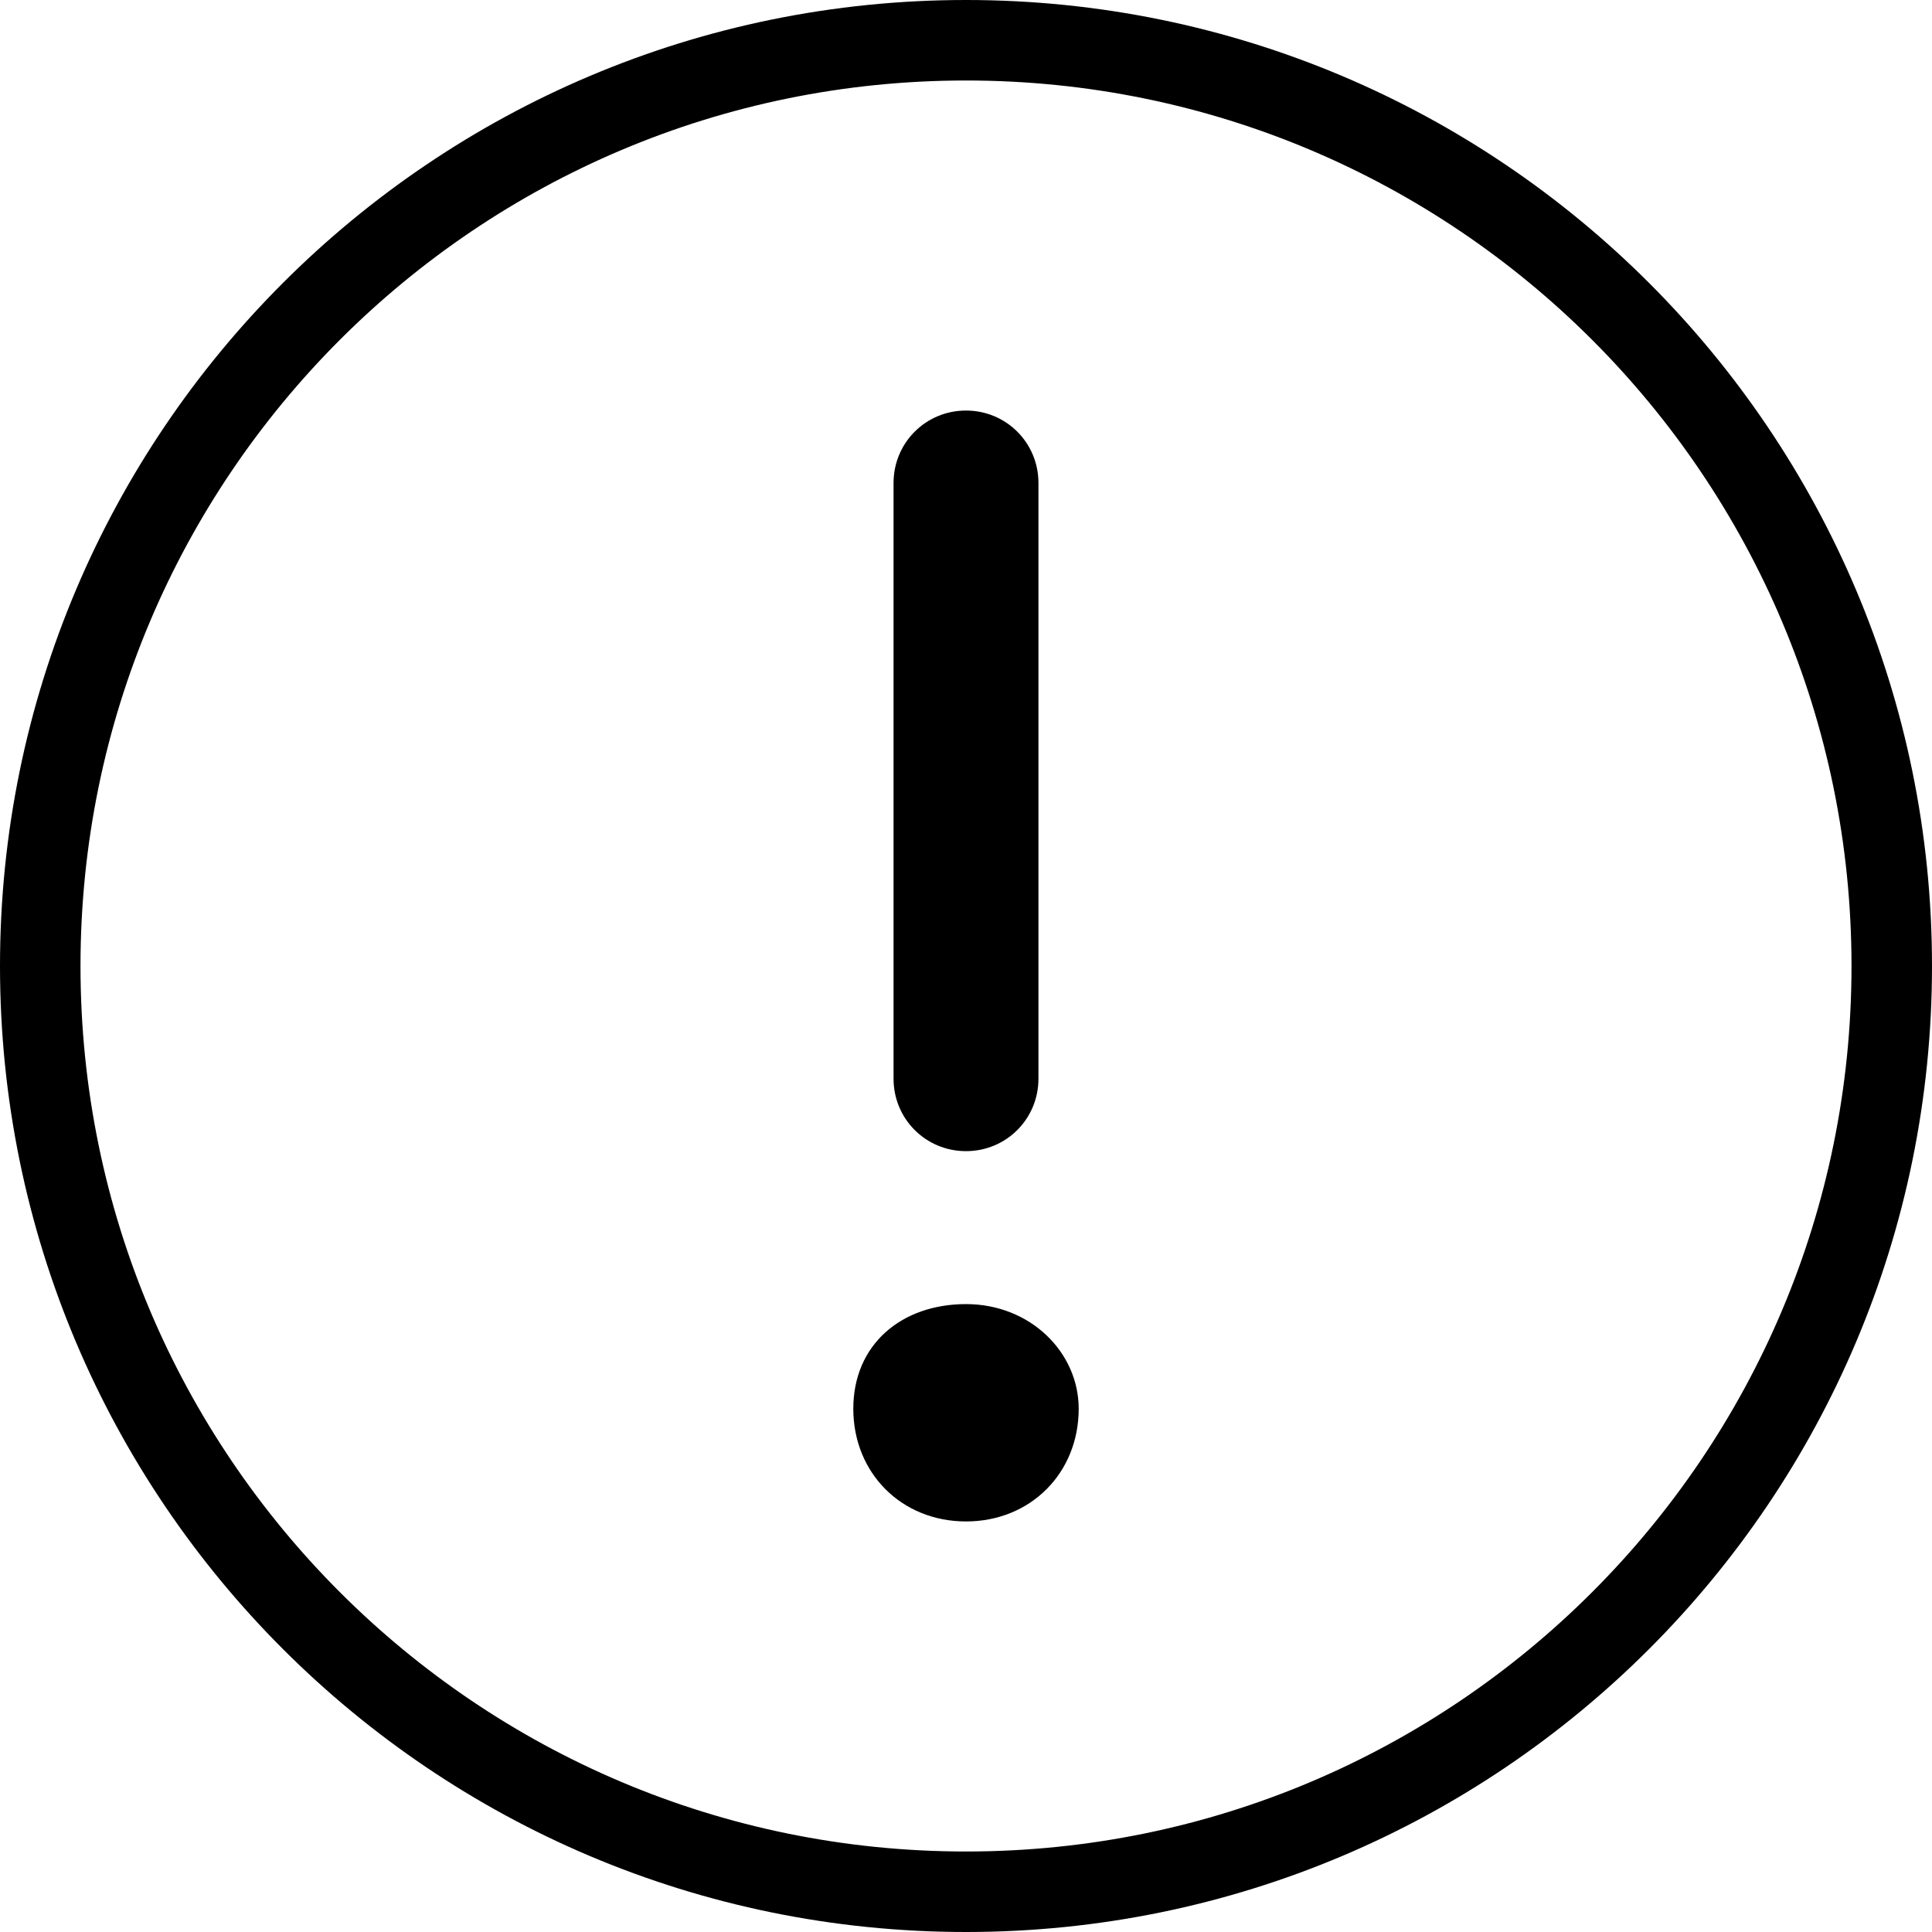
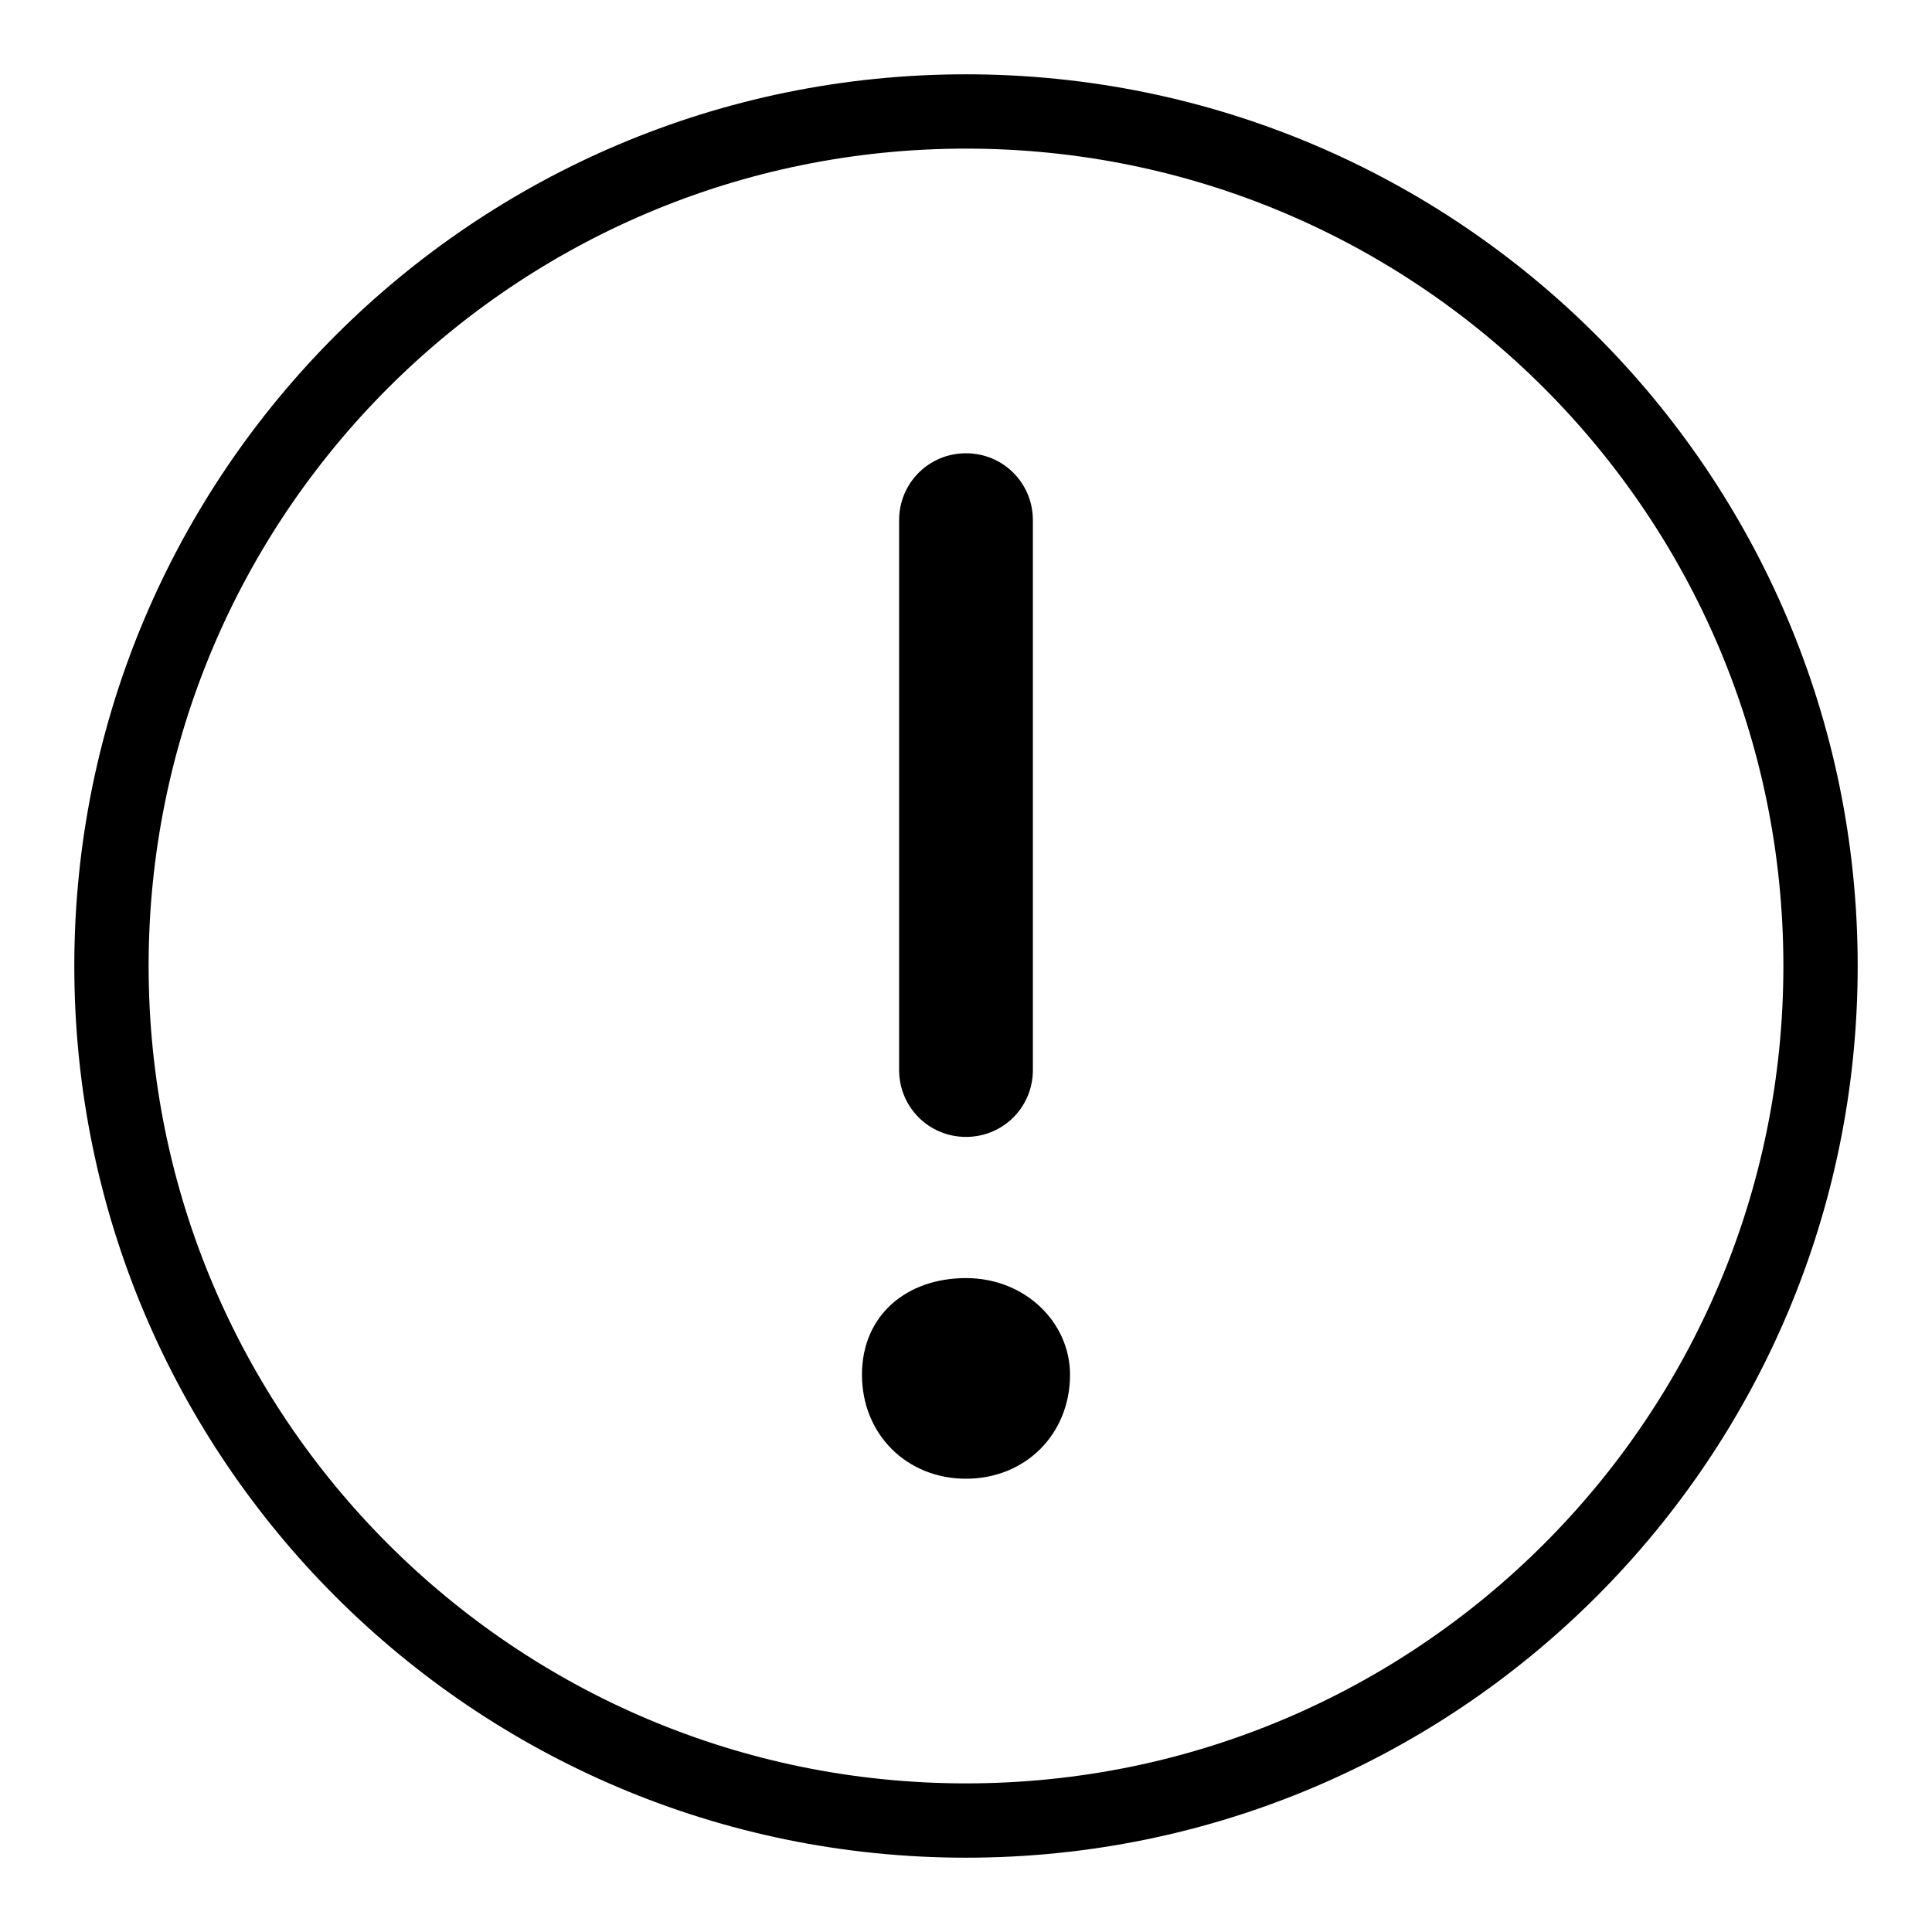
- <svg xmlns="http://www.w3.org/2000/svg" version="1.1" width="24" height="24" viewBox="0 0 24 24">
+ <svg xmlns="http://www.w3.org/2000/svg" id="m-svg__error" viewBox="-1 -1 26 26">
  <circle stroke="currentColor" fill="none" stroke-miterlimit="10" cx="12" cy="12" r="11.5" />
  <path fill="currentColor" d="M13.4,17.5c0,0.8-0.6,1.4-1.4,1.4s-1.4-0.6-1.4-1.4c0-0.8,0.6-1.3,1.4-1.3S13.4,16.8,13.4,17.5z" />
  <path fill="currentColor" d="M12,14.3c0.5,0,0.9-0.4,0.9-0.9V6c0-0.5-0.4-0.9-0.9-0.9S11.1,5.5,11.1,6v7.4C11.1,13.9,11.5,14.3,12,14.3z" />
</svg>
